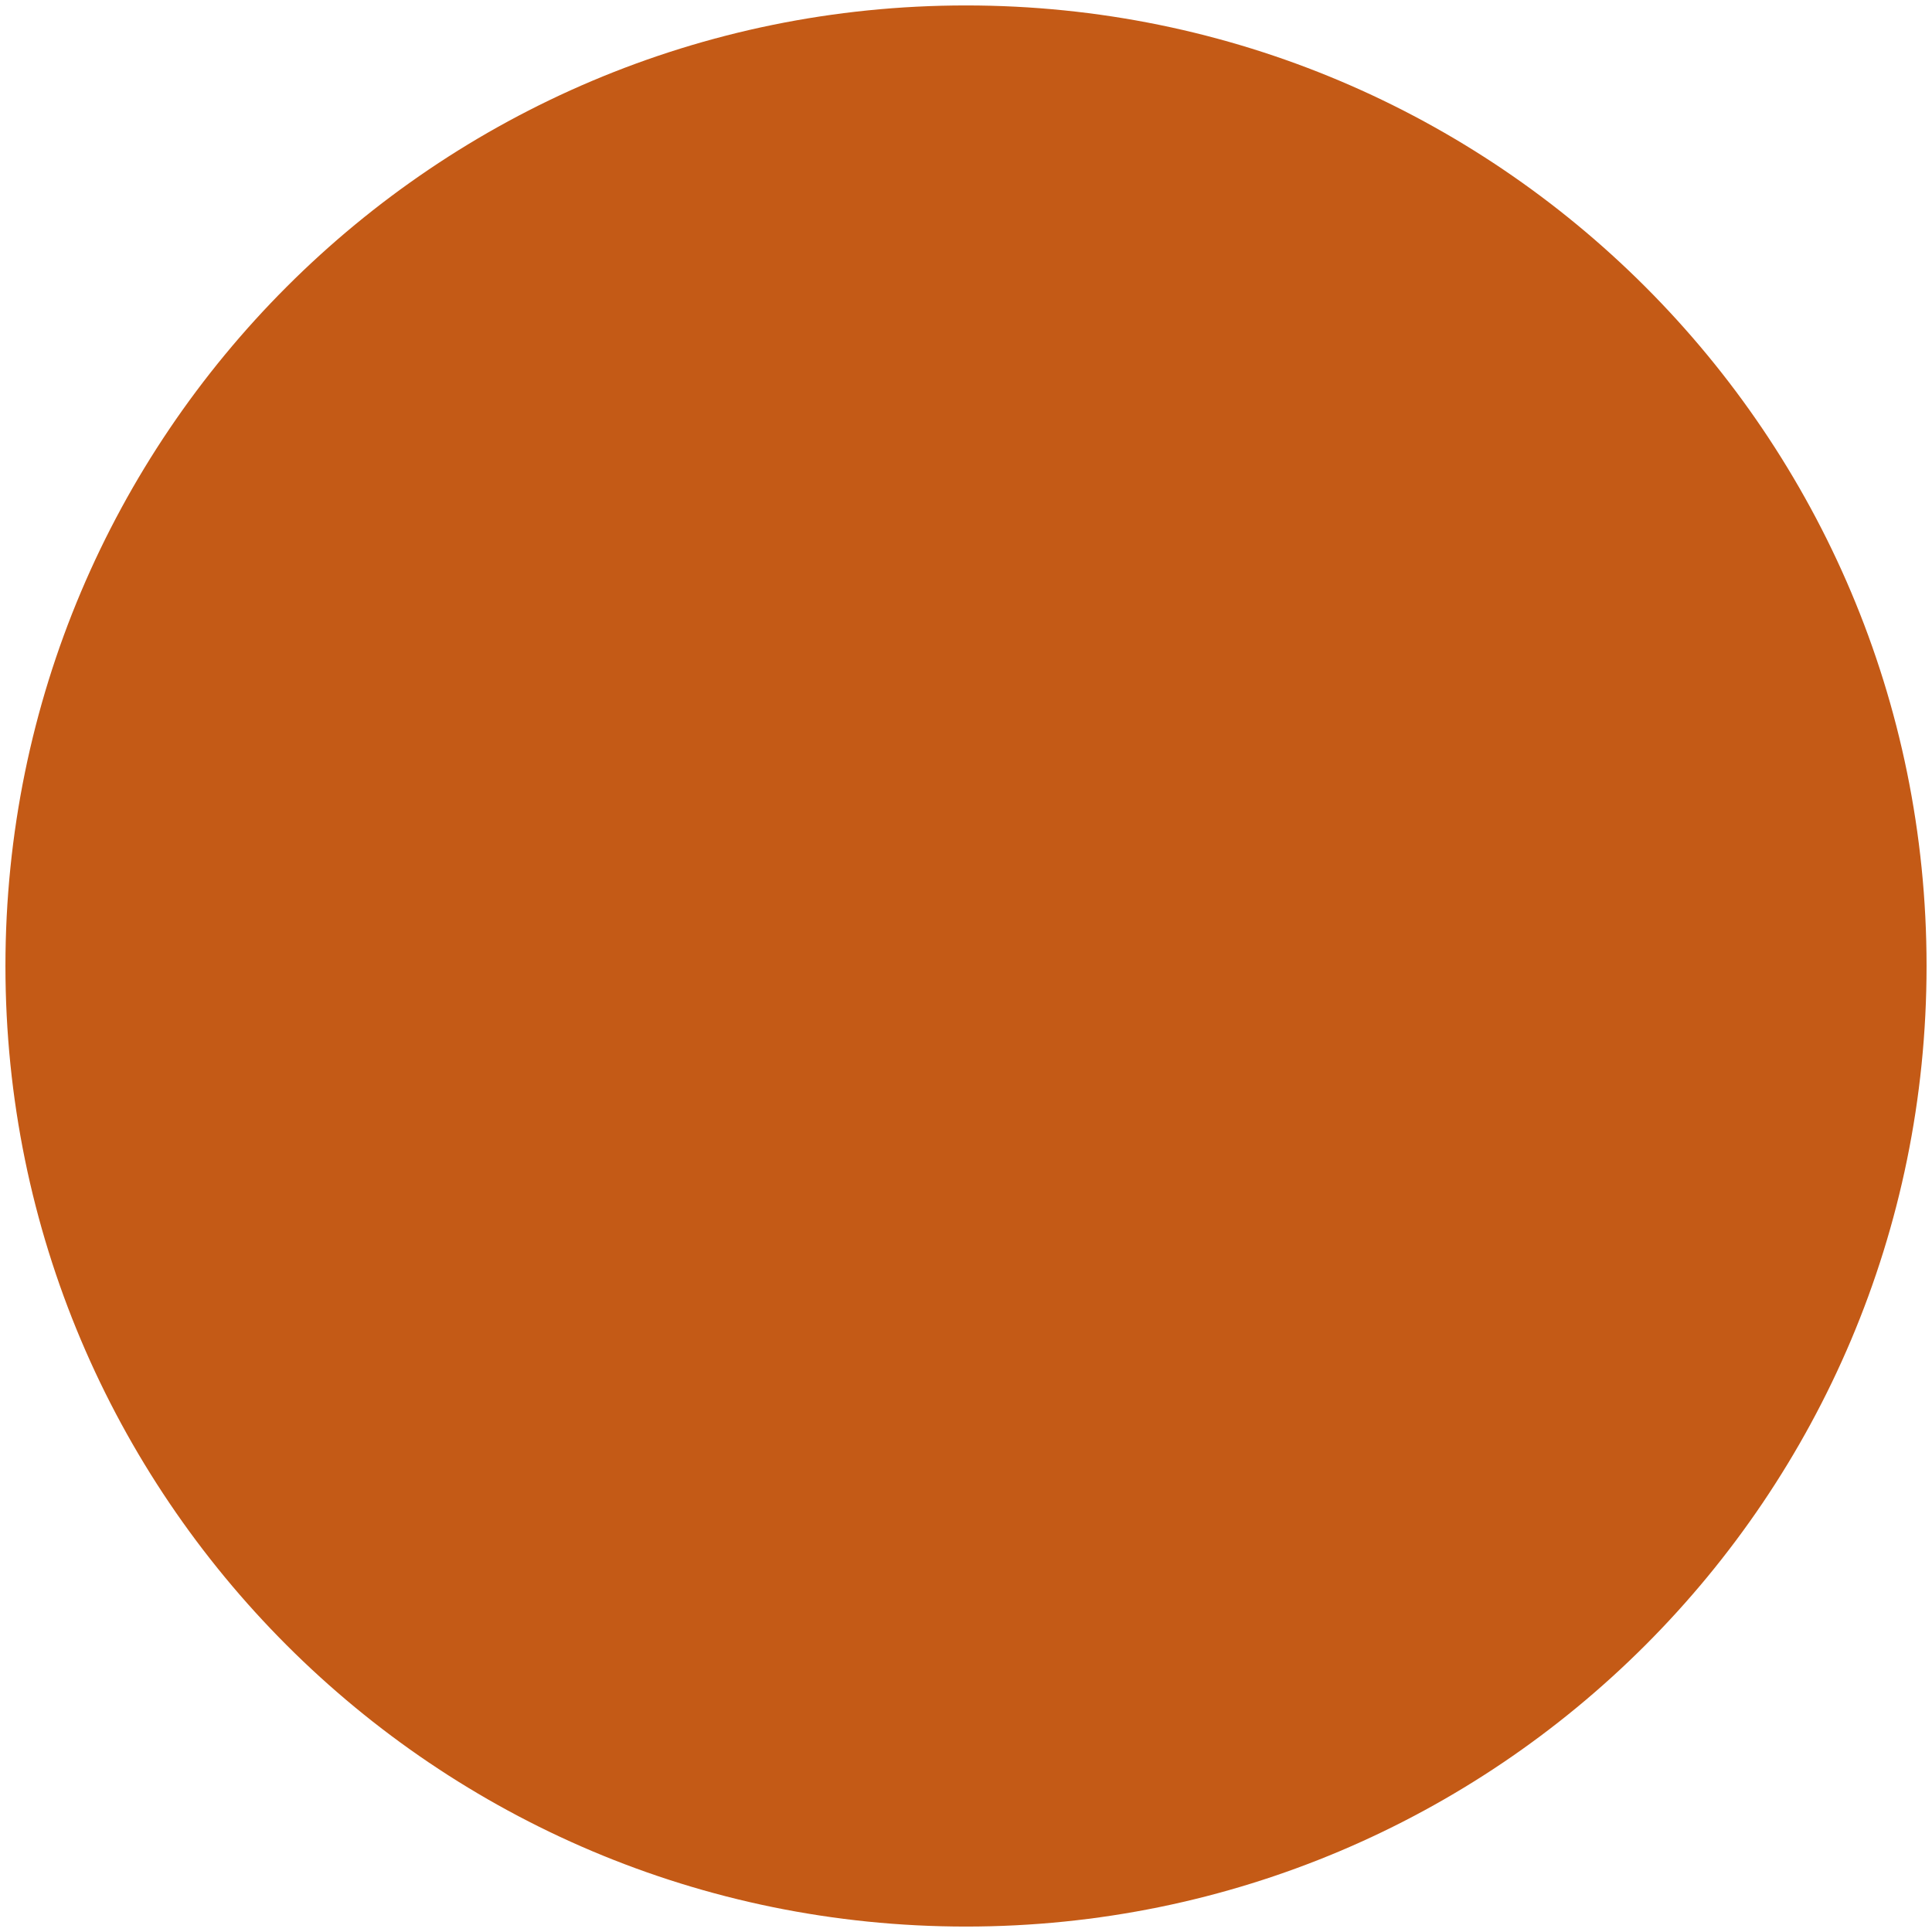
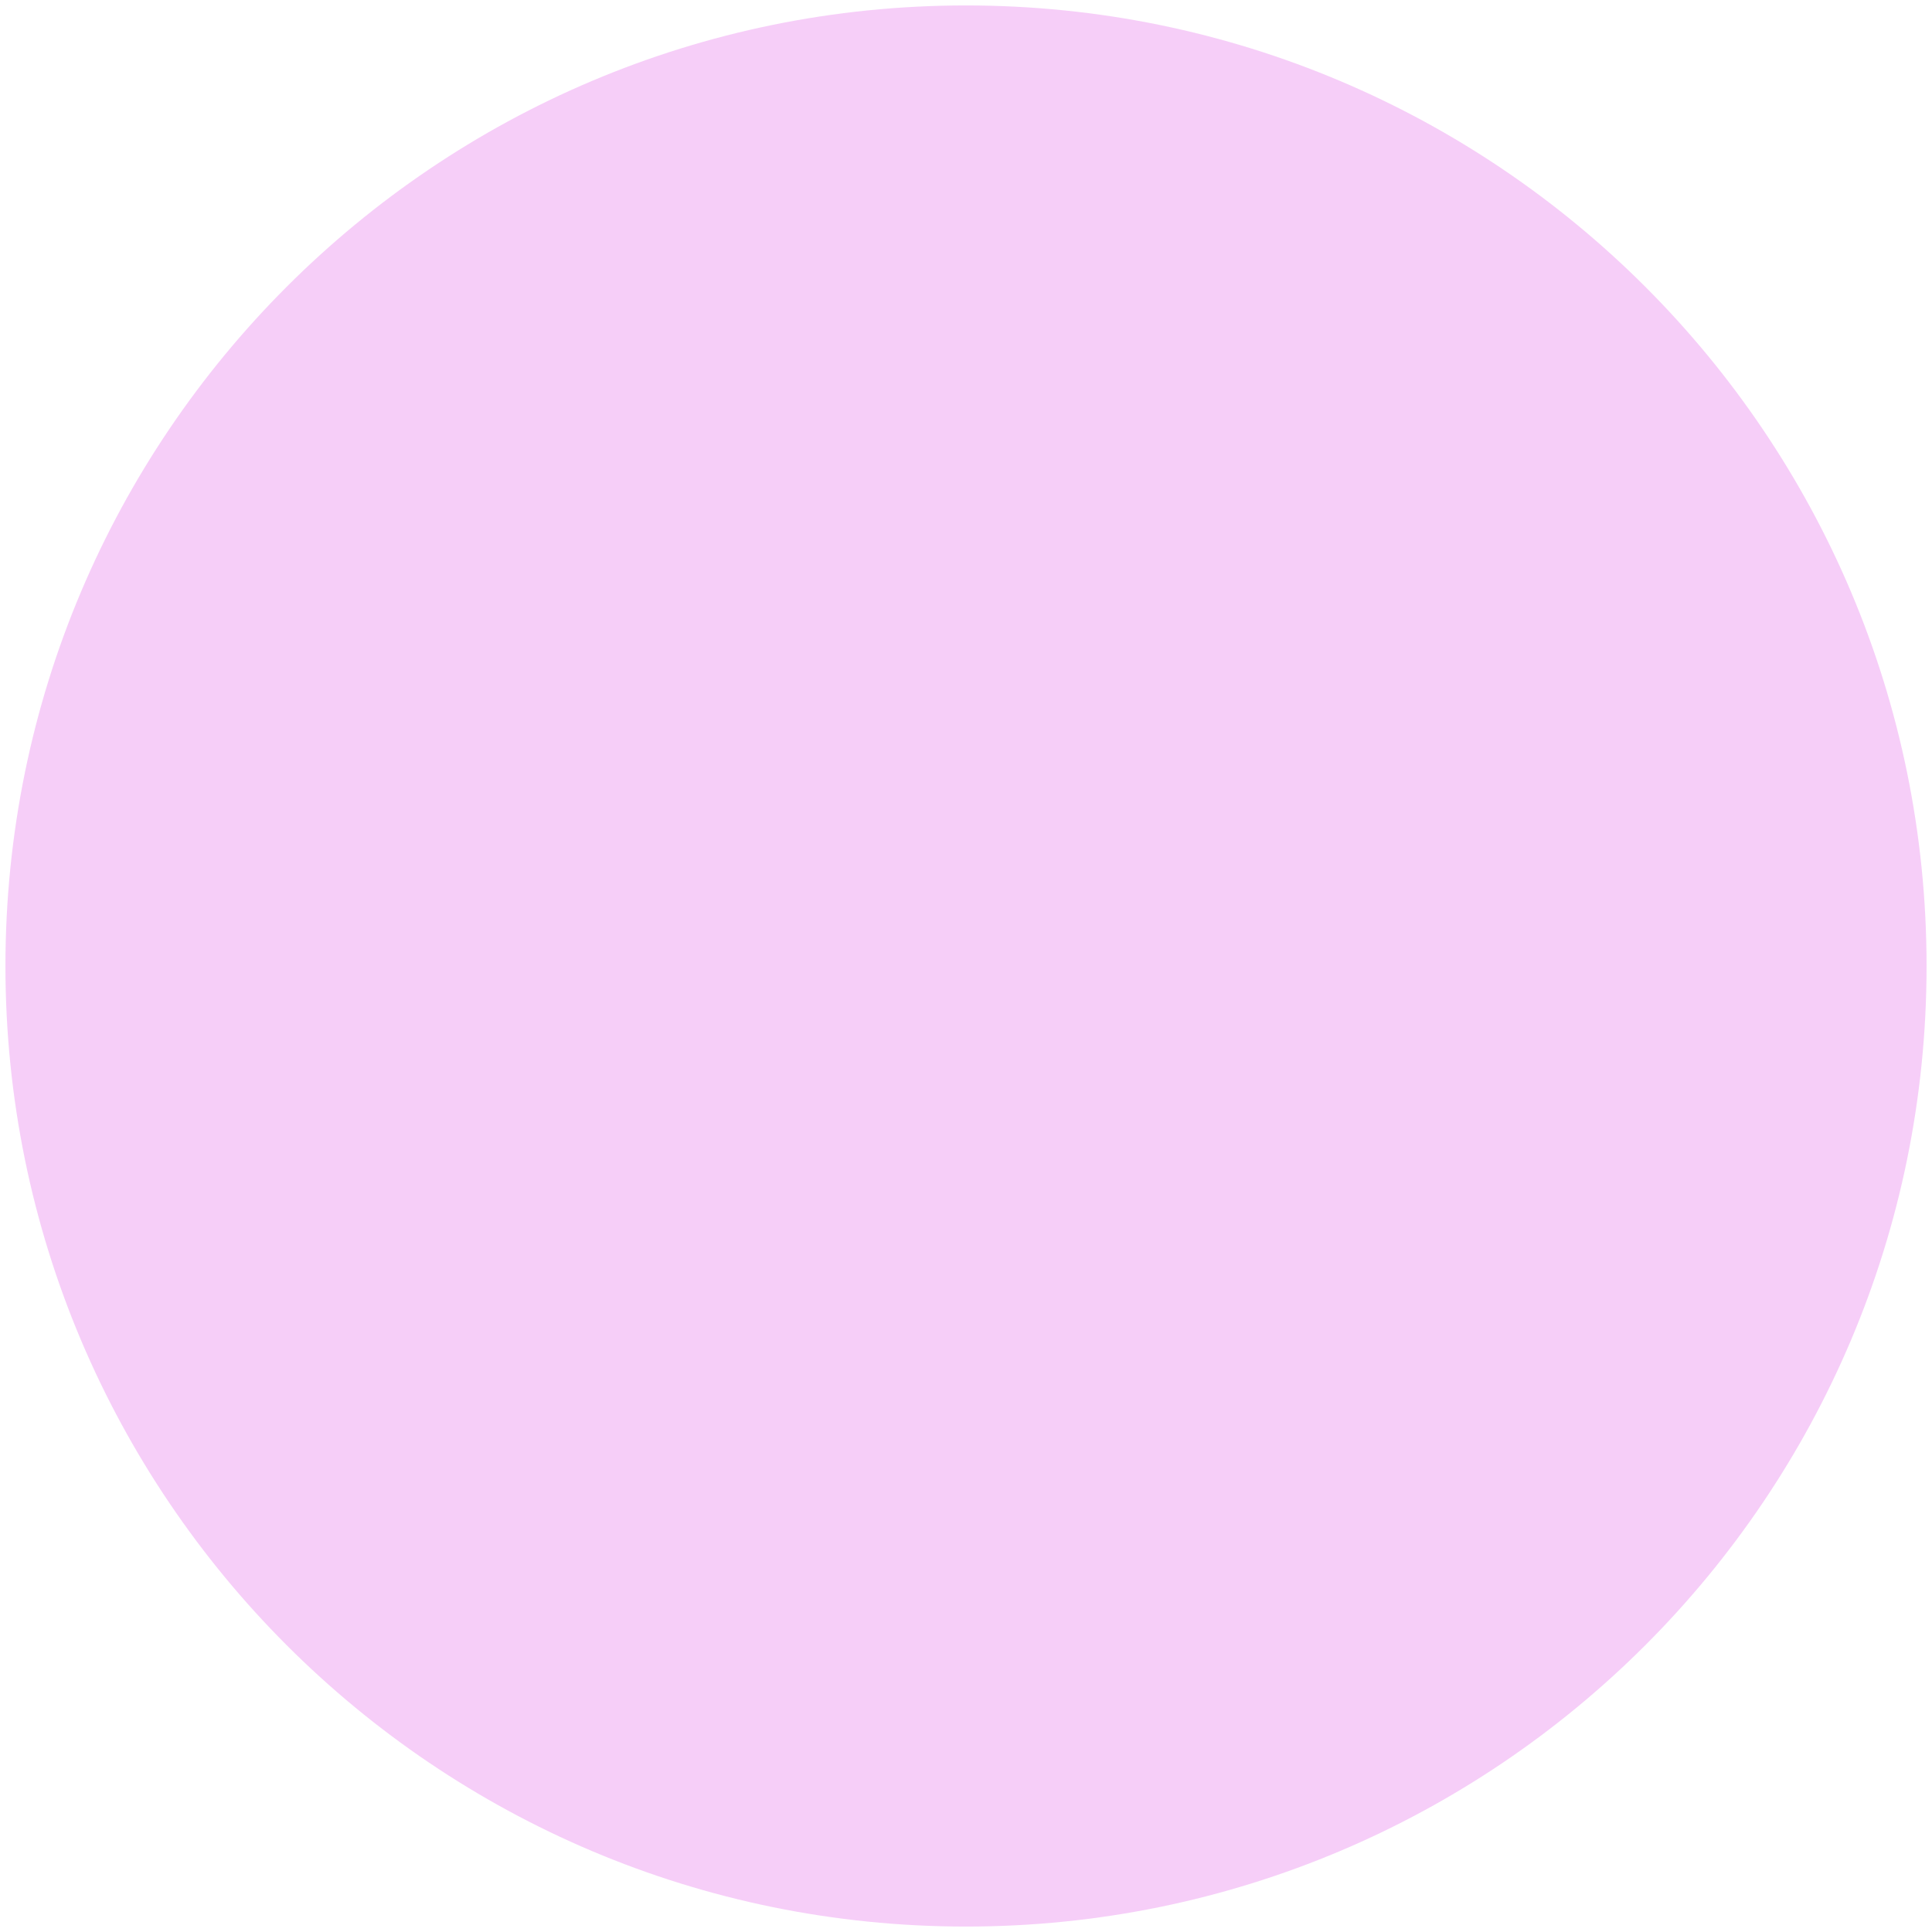
<svg xmlns="http://www.w3.org/2000/svg" width="1080" zoomAndPan="magnify" viewBox="0 0 810 810" height="1080" preserveAspectRatio="xMidYMid meet" version="1.0">
-   <path fill="#C45A16" d="M 405 807.719 C 182.535 807.719 2.281 627.465 2.281 405 C 2.281 182.535 182.535 2.281 405 2.281 C 627.465 2.281 807.719 182.535 807.719 405 C 807.719 627.465 627.465 807.719 405 807.719 Z M 405 807.719 " fill-opacity="1" fill-rule="nonzero" />
+   <path fill="#f6cef8" d="M 405 807.719 C 182.535 807.719 2.281 627.465 2.281 405 C 2.281 182.535 182.535 2.281 405 2.281 C 627.465 2.281 807.719 182.535 807.719 405 C 807.719 627.465 627.465 807.719 405 807.719 Z M 405 807.719 " fill-opacity="1" fill-rule="nonzero" />
</svg>
